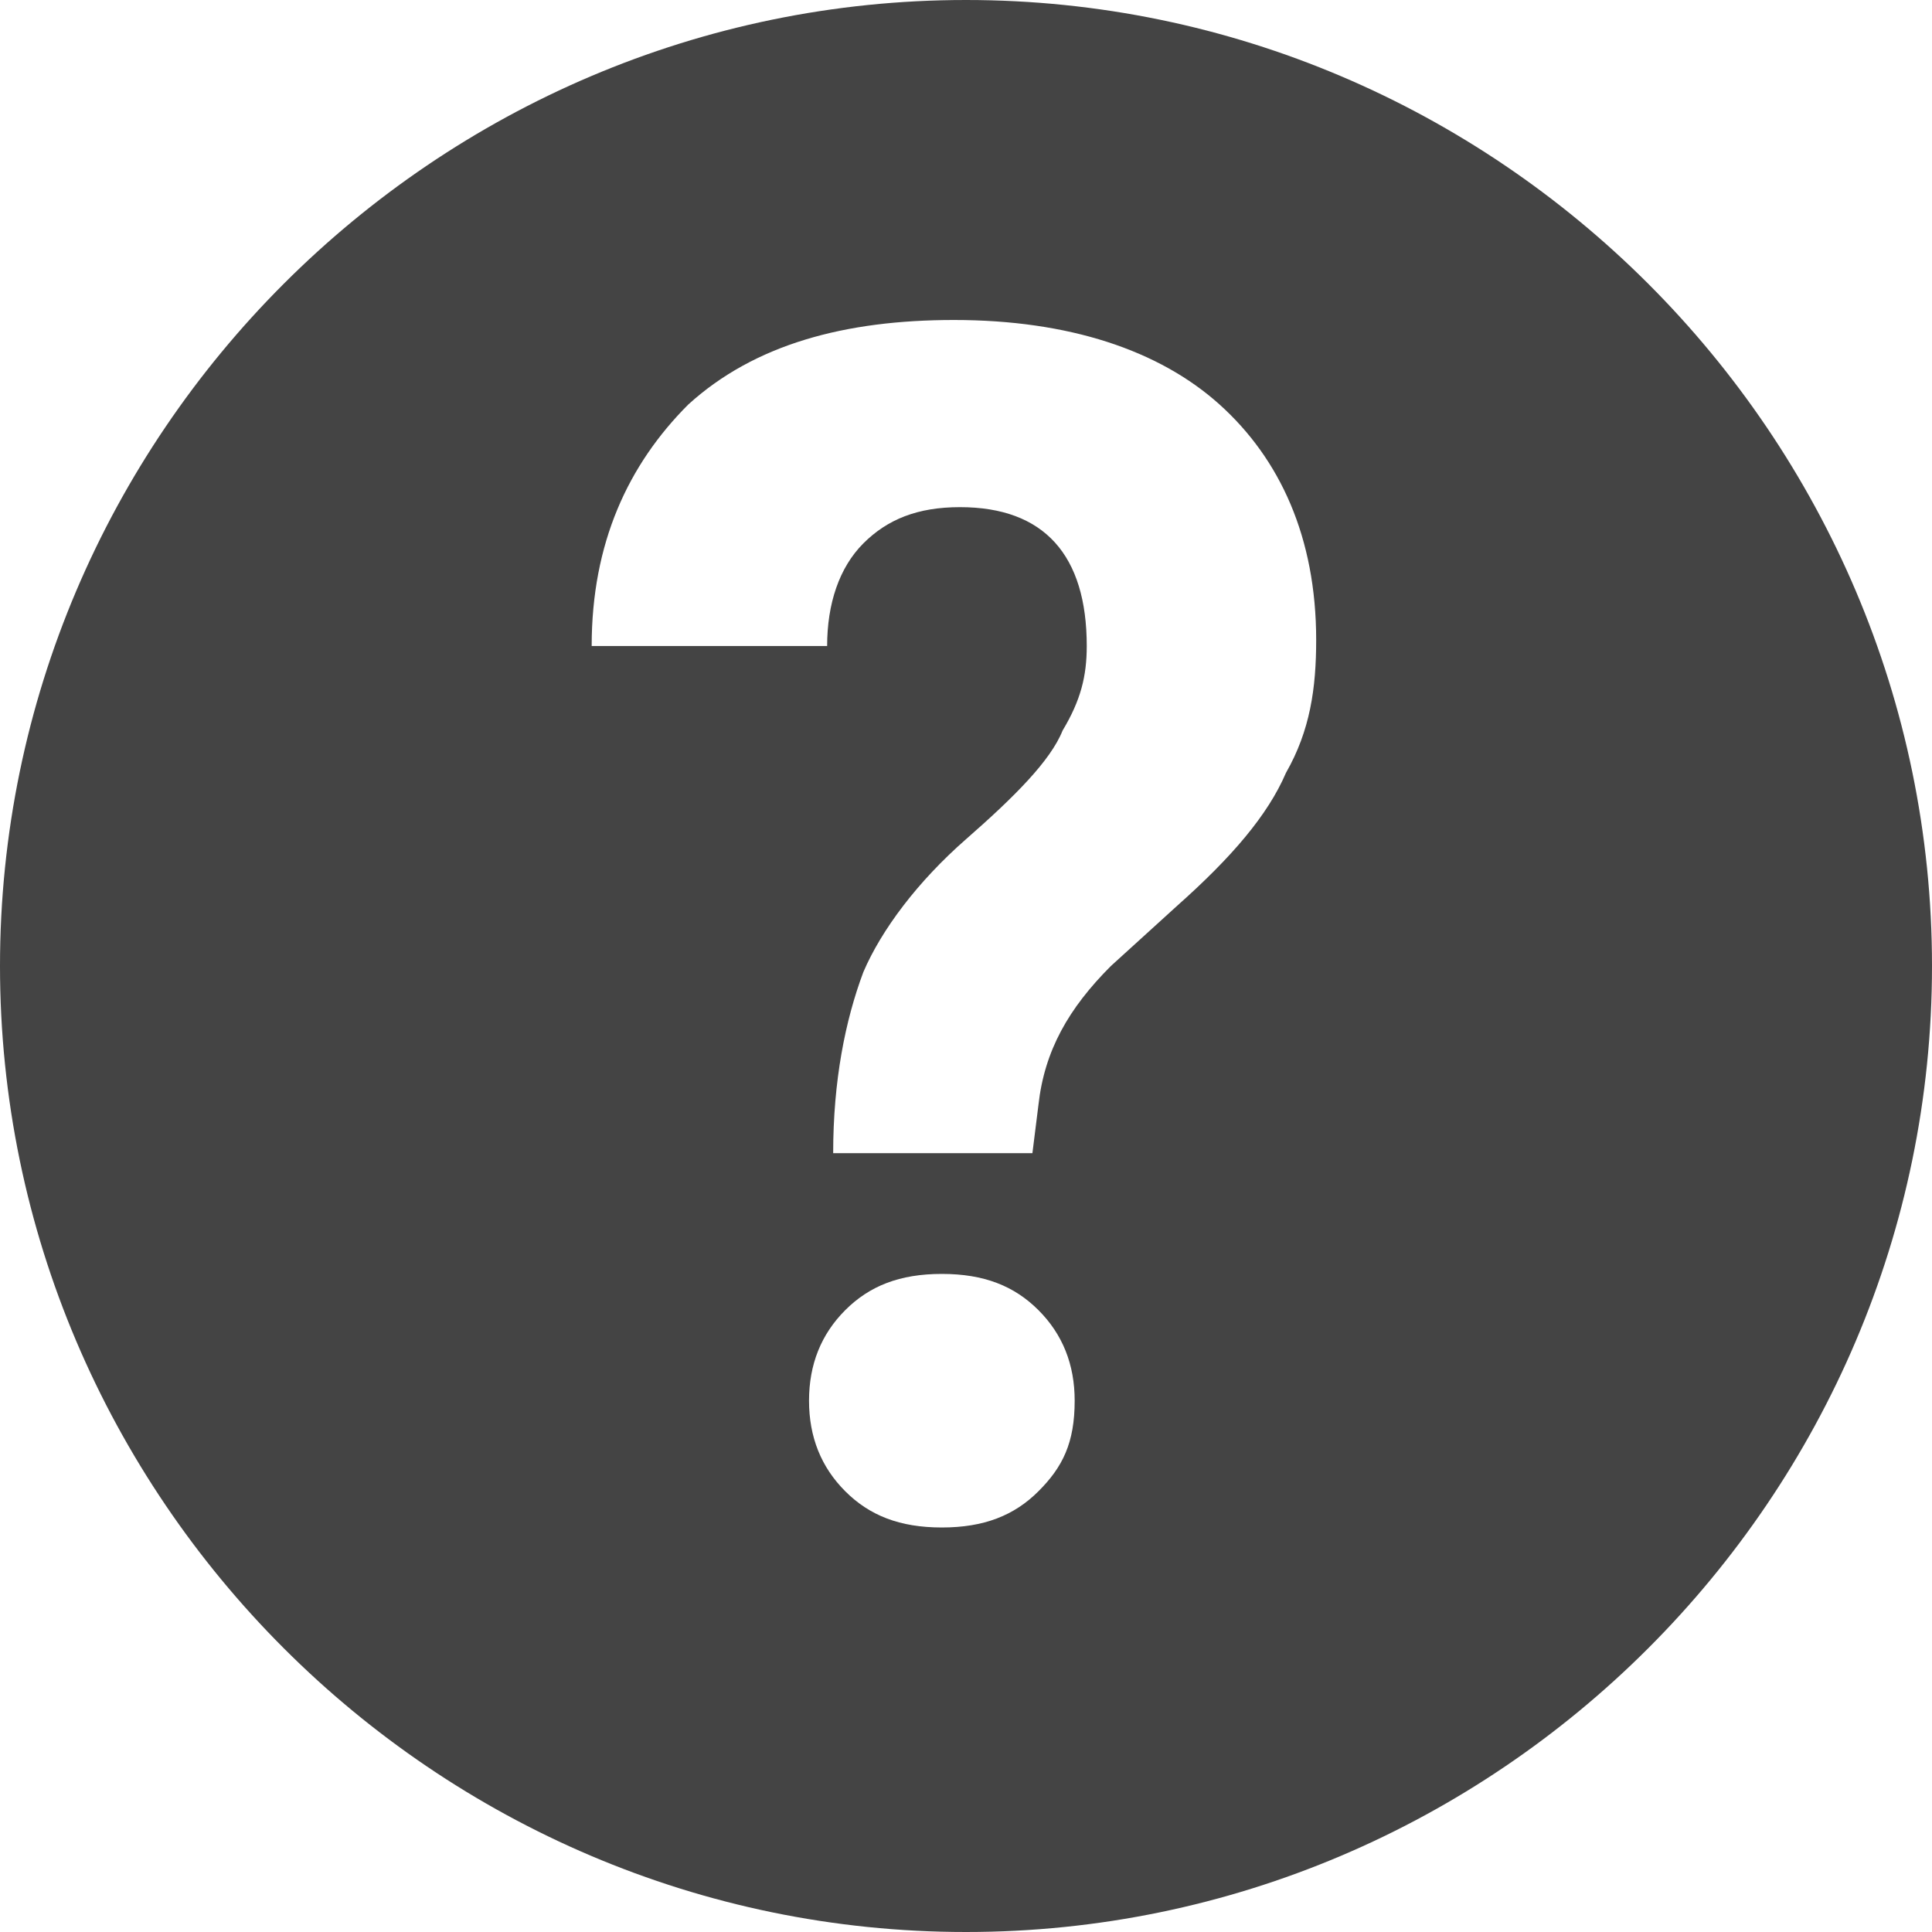
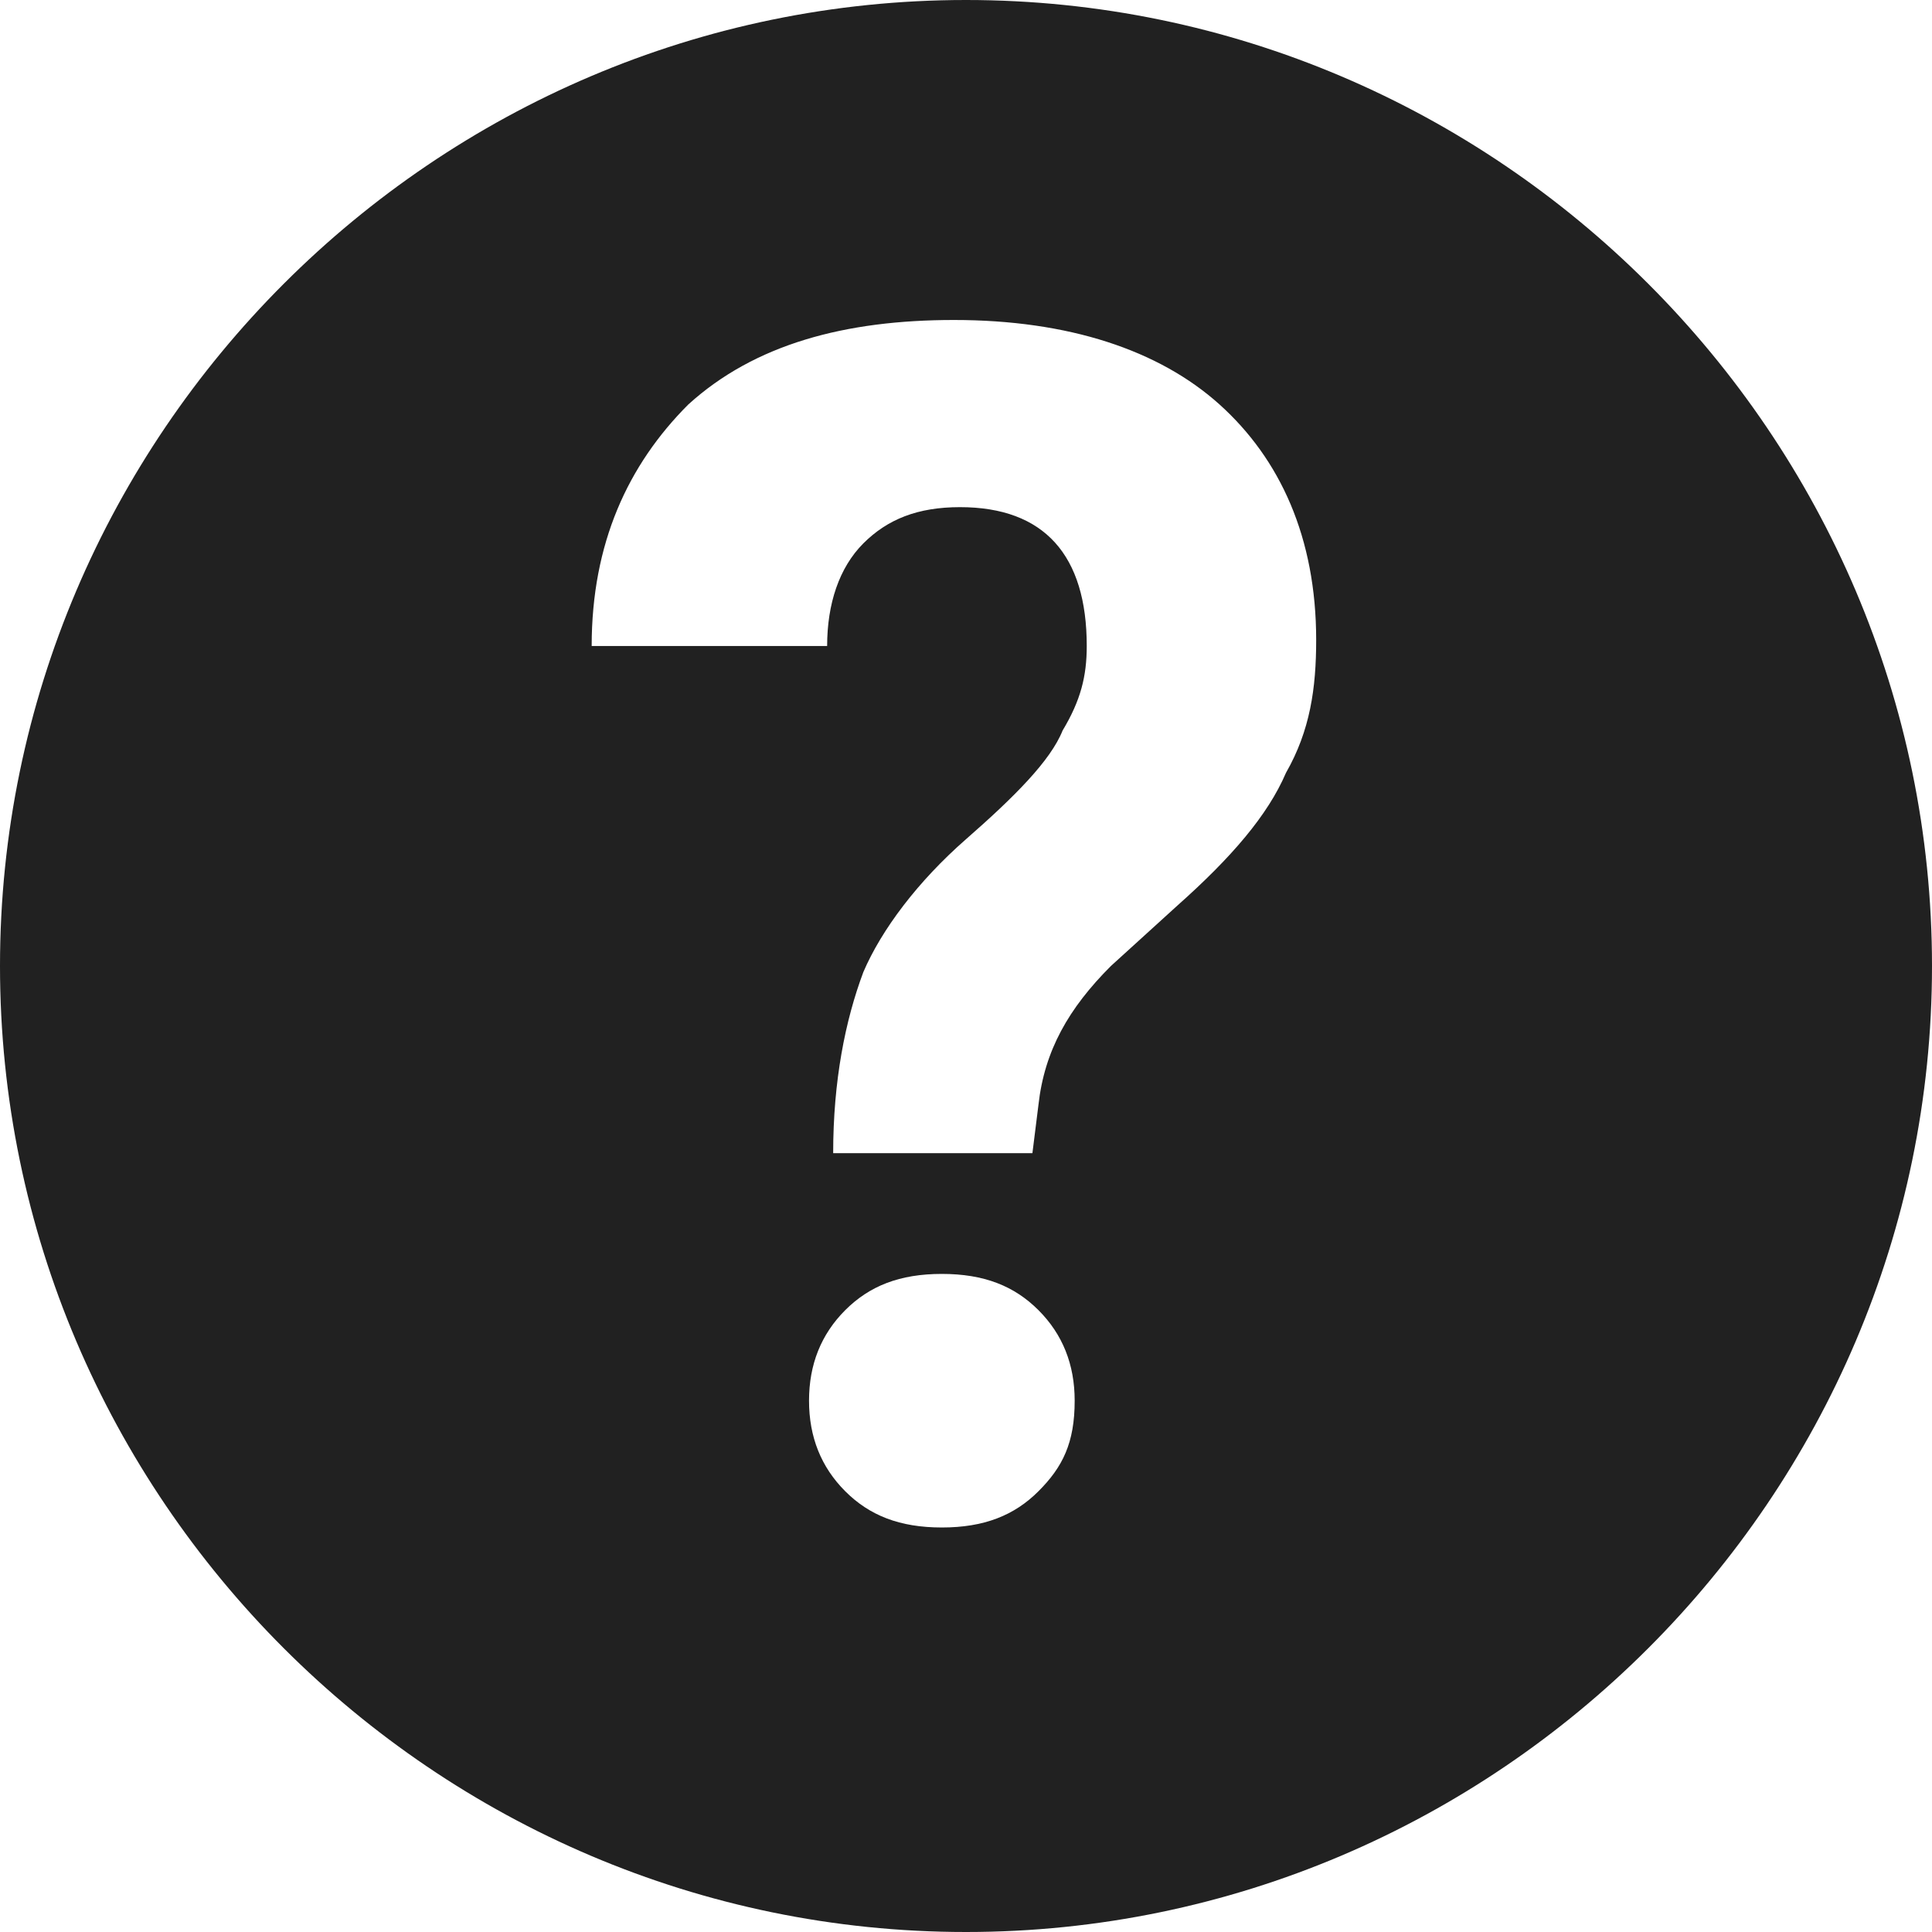
- <svg xmlns="http://www.w3.org/2000/svg" x="0" y="0" viewBox="0 0 32 32" width="32" height="32">
-   <g class="nc-icon-wrapper" fill="#444444">
-     <path d="M16 0C7.2 0 0 7.2 0 16s7.2 16 16 16 16-7.2 16-16S24.8 0 16 0zm1.2 24.7c-.4.4-.9.6-1.6.6s-1.2-.2-1.6-.6c-.4-.4-.6-.9-.6-1.5s.2-1.1.6-1.5c.4-.4.9-.6 1.6-.6s1.2.2 1.6.6c.4.4.6.9.6 1.5 0 .7-.2 1.1-.6 1.5zm4.1-11.9c-.3.7-.9 1.4-1.8 2.2l-1.1 1c-.7.7-1.1 1.4-1.2 2.3l-.1.8h-3.3c0-1.2.2-2.2.5-3 .3-.7.9-1.5 1.7-2.2.8-.7 1.4-1.3 1.6-1.8.3-.5.4-.9.4-1.4 0-1.5-.7-2.3-2.1-2.3-.7 0-1.2.2-1.6.6-.4.4-.6 1-.6 1.7H9.8c0-1.7.6-3 1.6-4 1.1-1 2.6-1.4 4.4-1.4 1.9 0 3.4.5 4.4 1.4 1 .9 1.6 2.2 1.6 3.9 0 .8-.1 1.5-.5 2.2z" />
+ <svg xmlns="http://www.w3.org/2000/svg" width="32" height="32" viewBox="0 0 32 32">
+   <g fill="#212121" class="nc-icon-wrapper">
+     <g fill="#212121">
+       <path transform="scale(1,-1) translate(0,-32)" d="M 16 32 C 7.2 32 0 24.8 0 16 S 7.2 0 16 0 S 32 7.2 32 16 S 24.8 32 16 32 z M 17.2 7.3 C 16.8 6.9 16.3 6.7 15.6 6.7 S 14.4 6.9 14 7.3 C 13.6 7.7 13.4 8.2 13.4 8.8 S 13.6 9.9 14 10.3 C 14.4 10.7 14.9 10.9 15.6 10.9 S 16.8 10.7 17.2 10.3 C 17.6 9.9 17.8 9.4 17.8 8.8 C 17.8 8.1 17.6 7.7 17.2 7.3 z M 21.3 19.2 C 21 18.5 20.4 17.8 19.5 17 L 18.4 16 C 17.7 15.3 17.3 14.6 17.2 13.7 L 17.1 12.9 H 13.8 C 13.8 14.1 14 15.1 14.3 15.9 C 14.6 16.6 15.2 17.4 16 18.1 C 16.8 18.8 17.4 19.4 17.6 19.9 C 17.9 20.4 18 20.8 18 21.3 C 18 22.8 17.3 23.6 15.9 23.6 C 15.2 23.6 14.7 23.4 14.3 23 C 13.9 22.6 13.7 22 13.7 21.3 H 9.8 C 9.8 23 10.4 24.3 11.4 25.3 C 12.5 26.3 14 26.7 15.8 26.7 C 17.7 26.7 19.2 26.2 20.2 25.3 C 21.2 24.4 21.8 23.1 21.8 21.4 C 21.8 20.6 21.7 19.9 21.3 19.2 z" />
+     </g>
  </g>
</svg>
